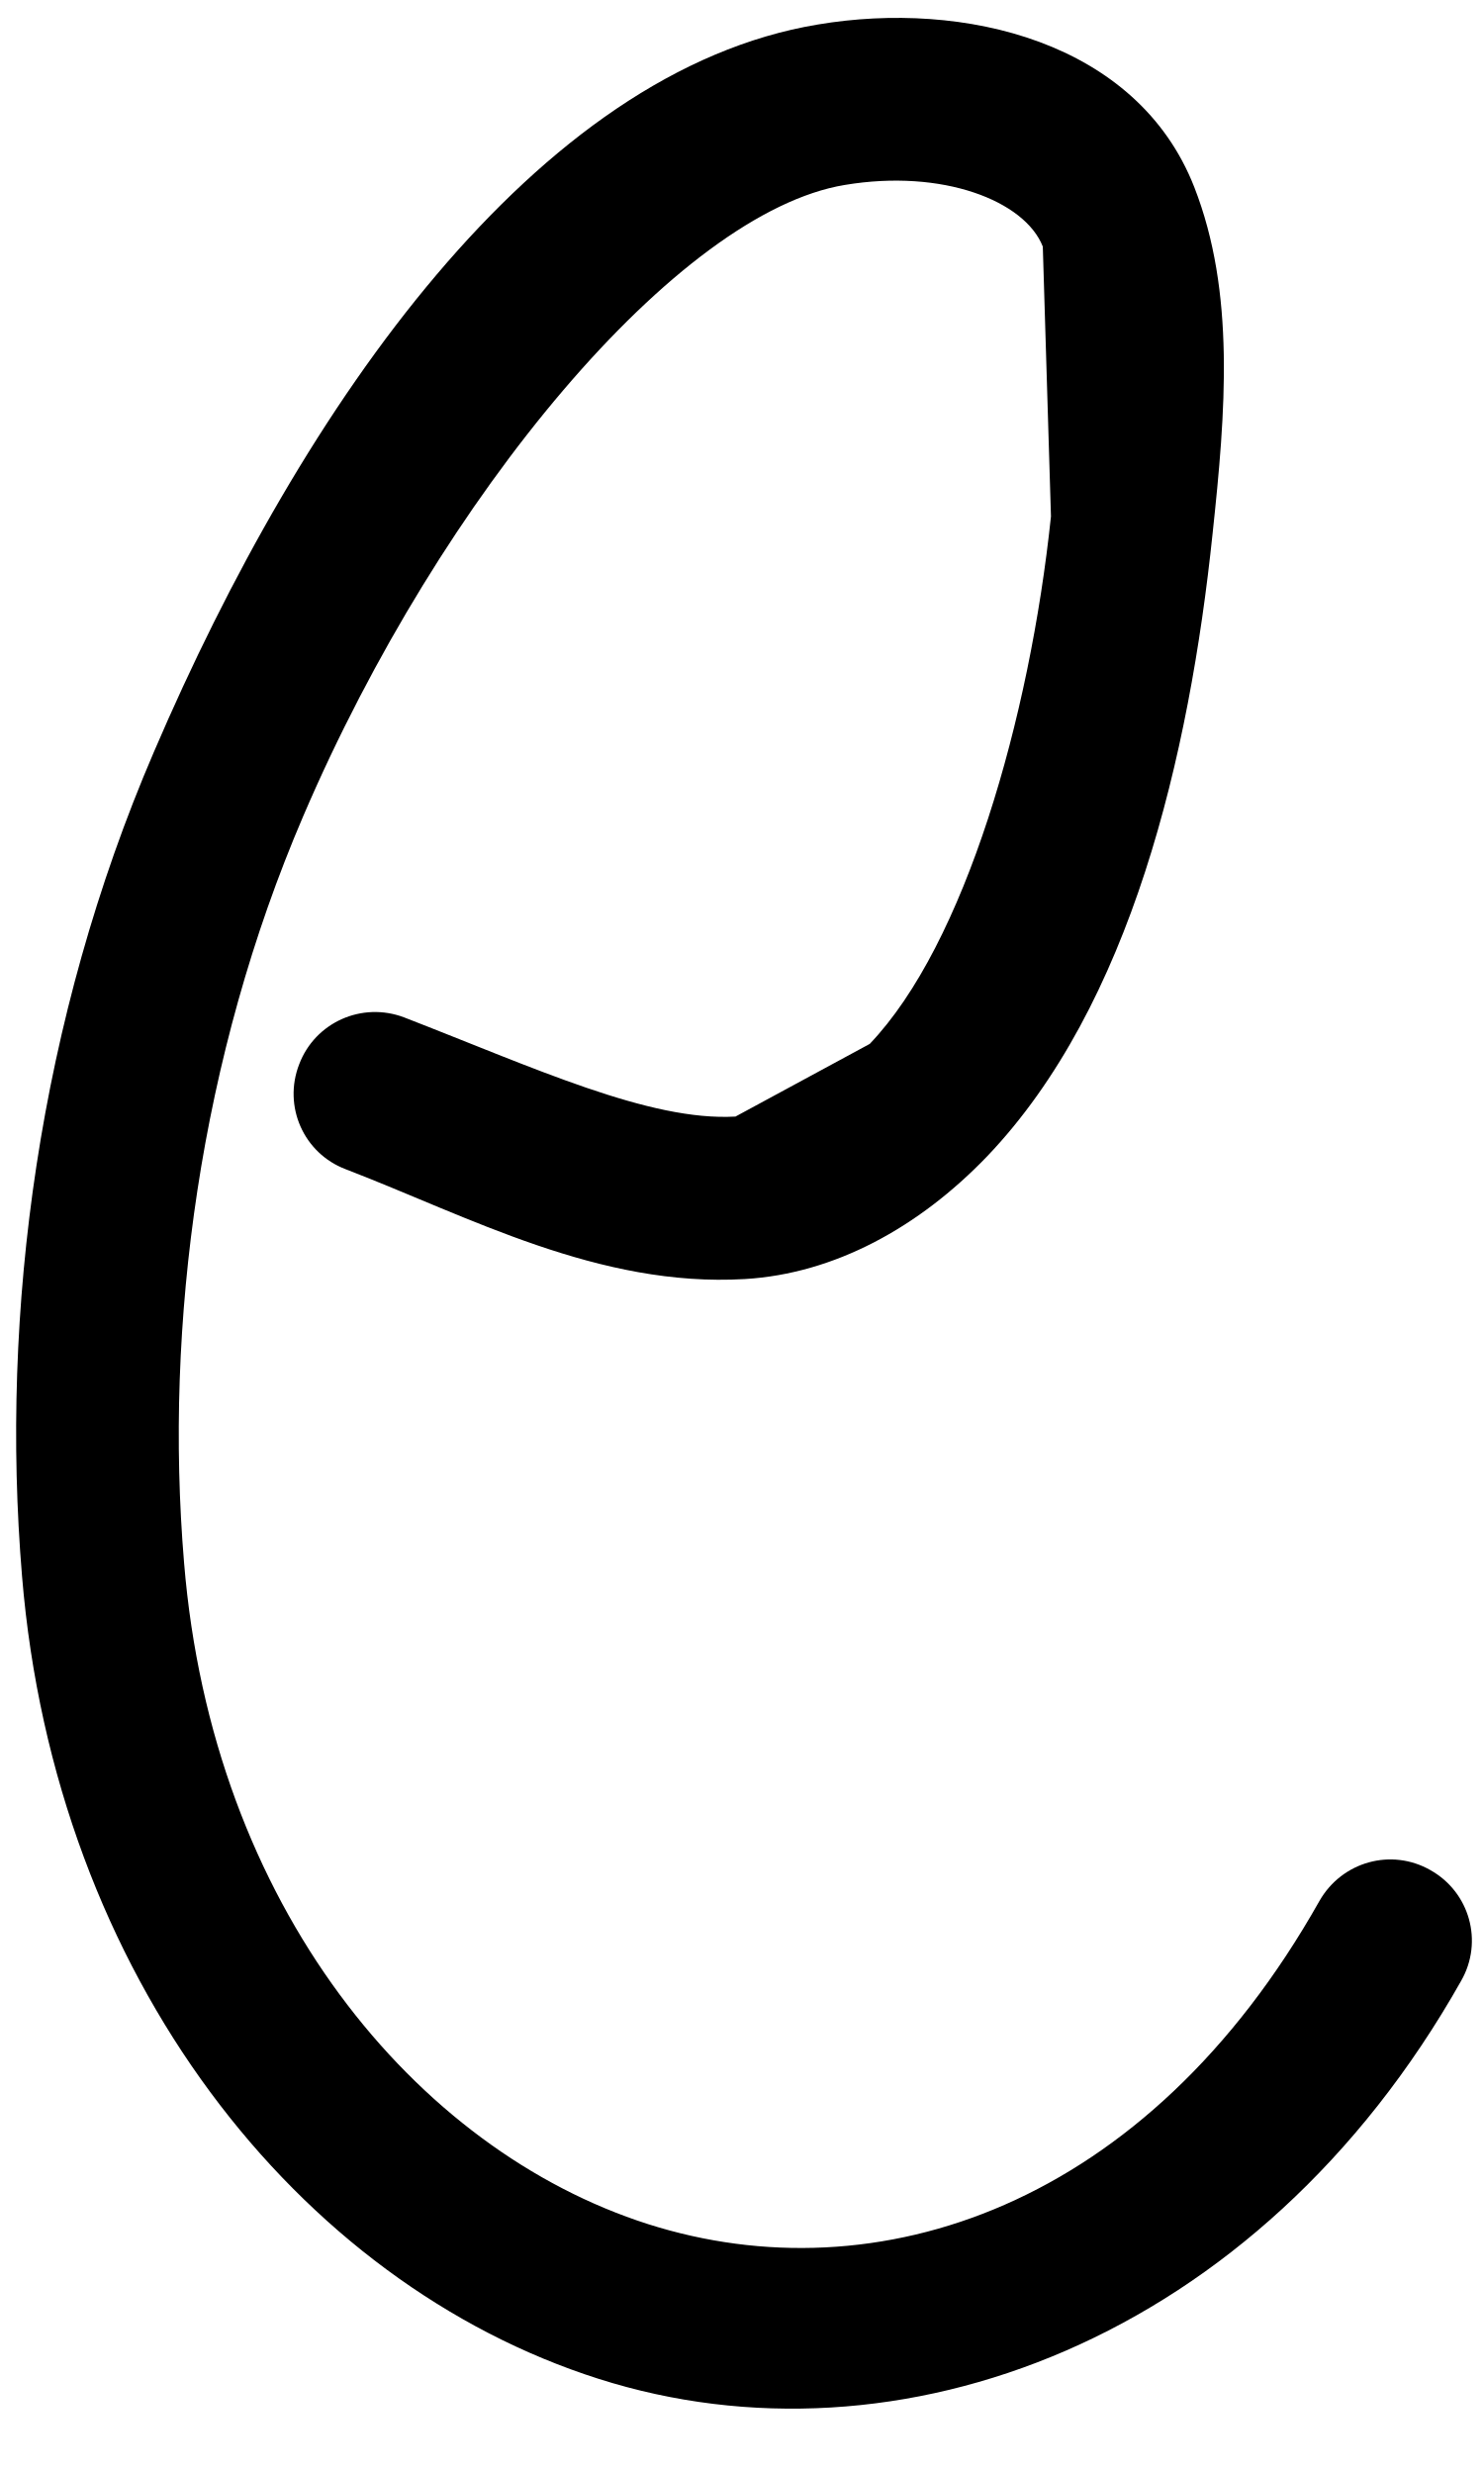
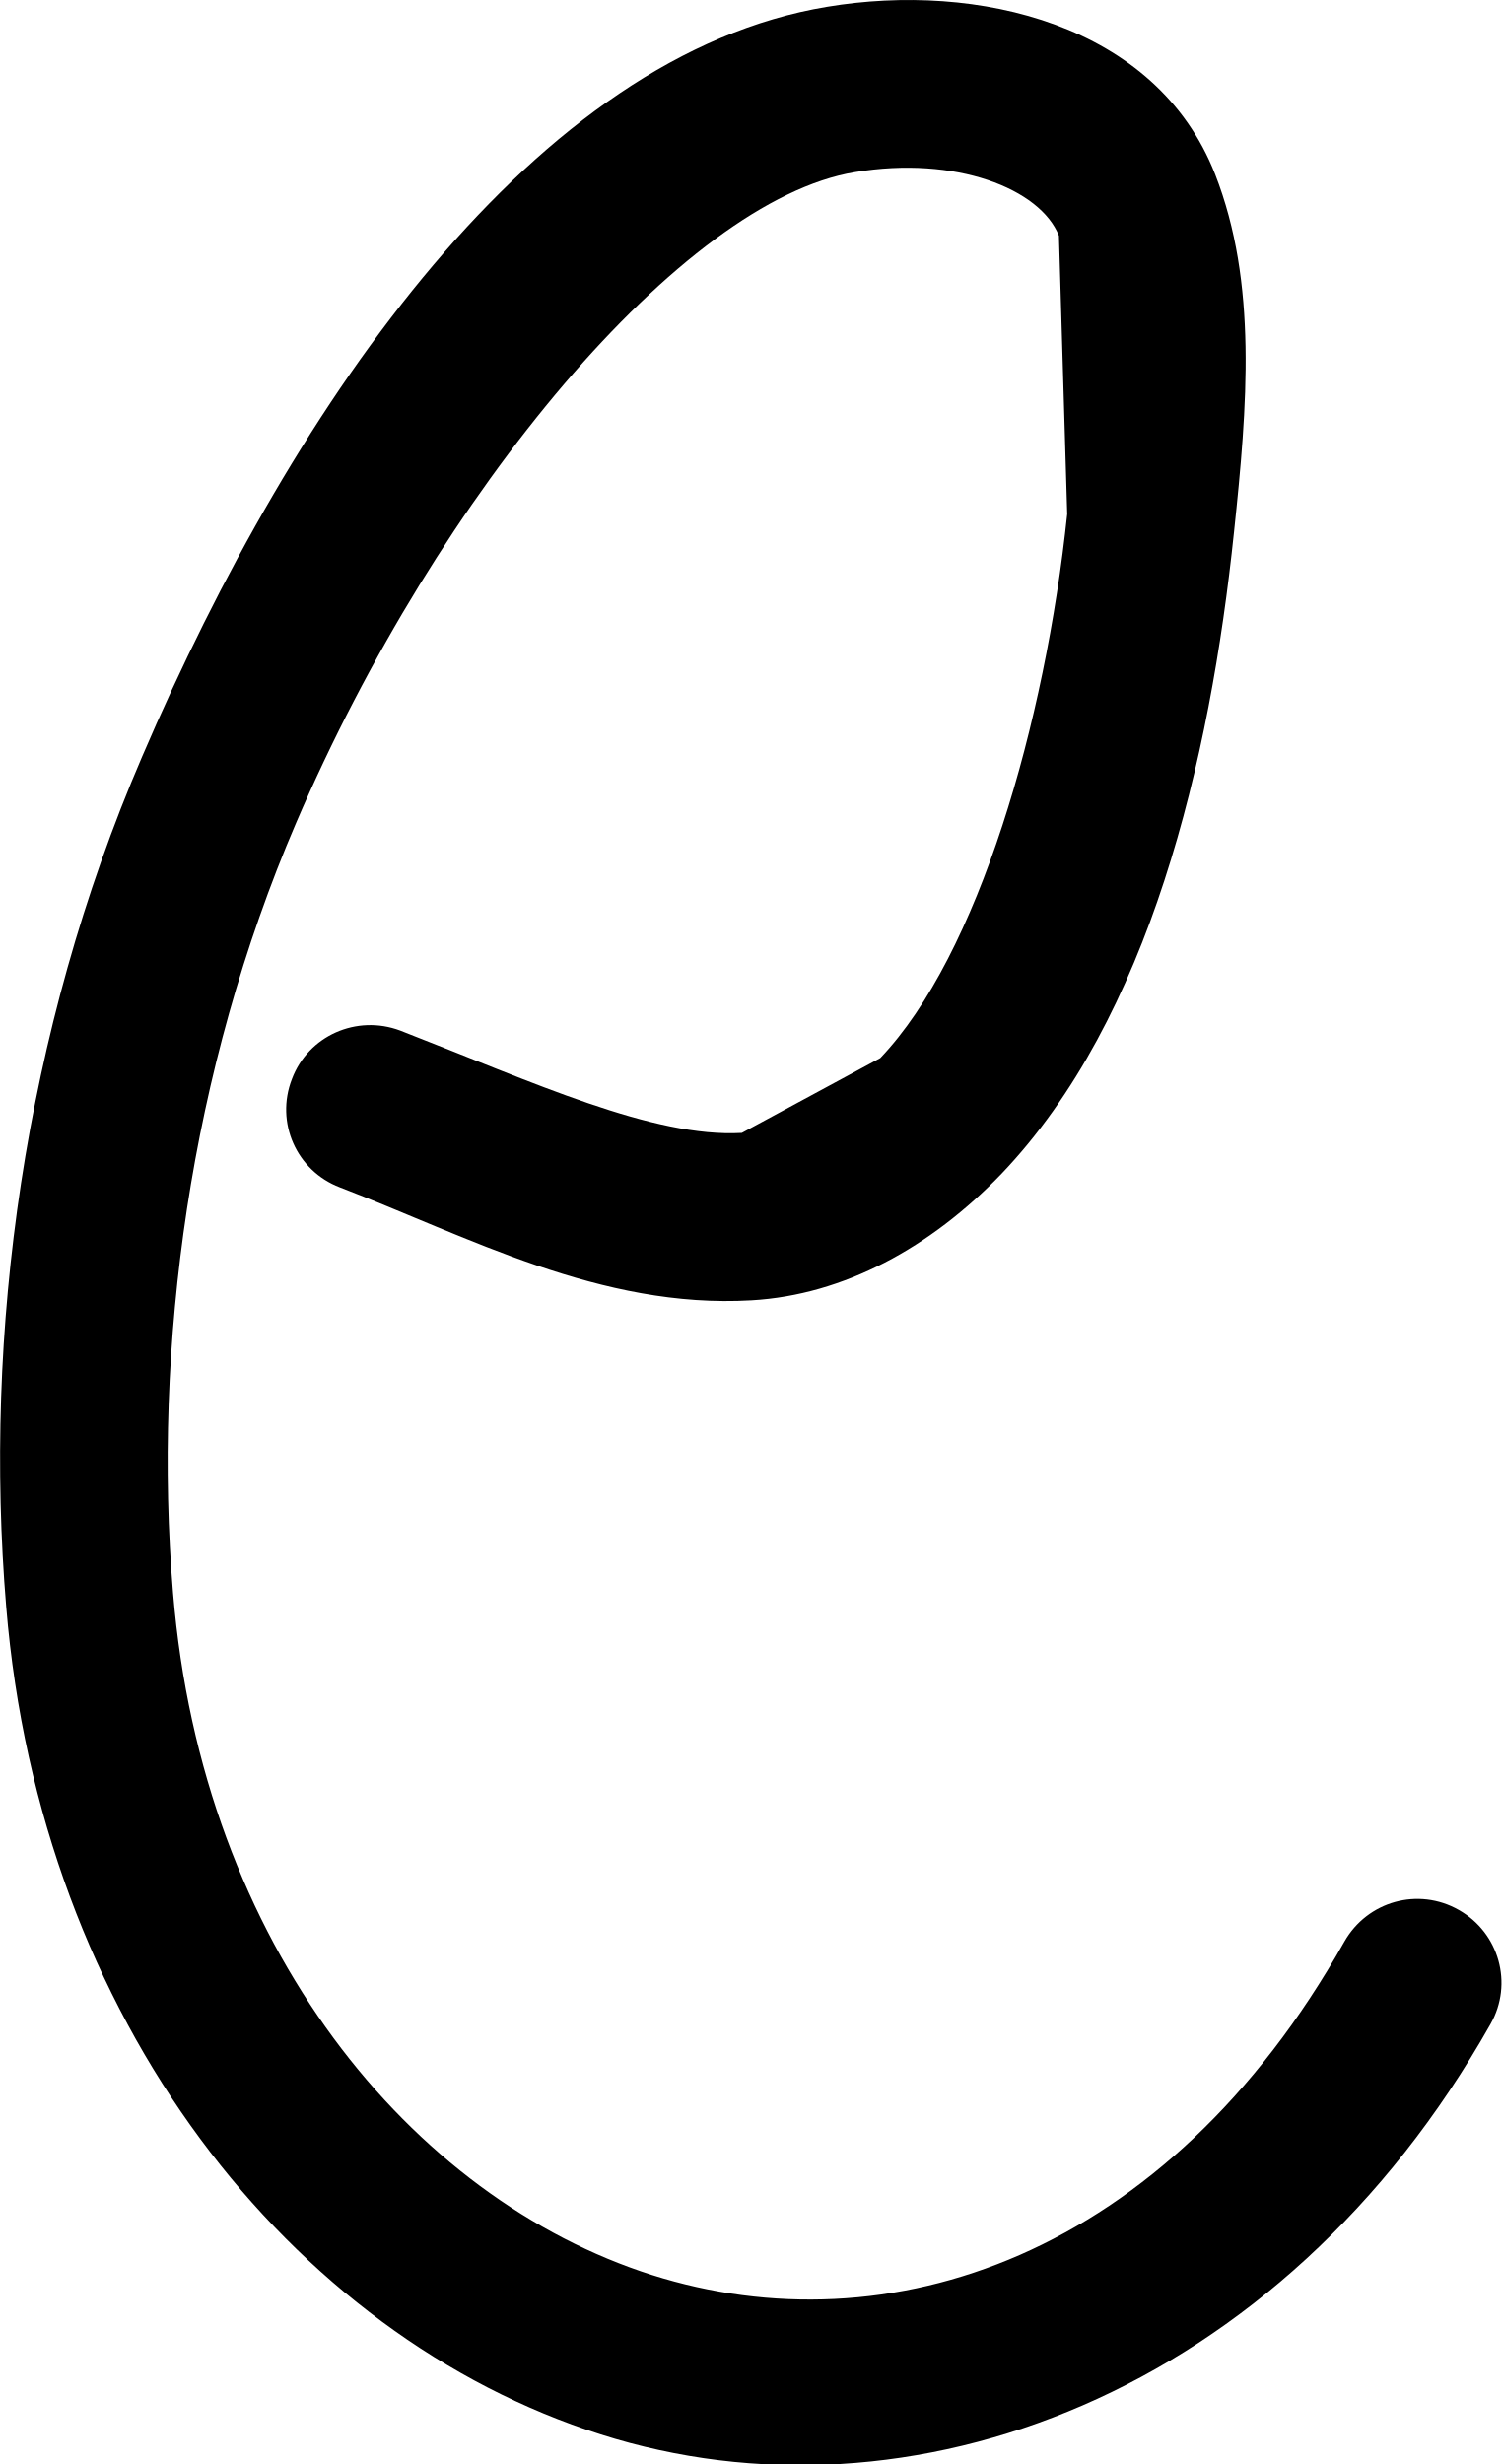
- <svg xmlns="http://www.w3.org/2000/svg" viewBox="0 0 3.635 6.060" width="3.635" height="6.060">
+ <svg xmlns="http://www.w3.org/2000/svg" viewBox="0 0 5.076 8.330" width="5.076" height="8.330">
  <g fill="black" stroke="none">
-     <path d="M 0.847 2.864 C 0.744 2.825 0.693 2.710 0.733 2.607 C 0.772 2.504 0.887 2.453 0.990 2.492 C 1.310 2.616 1.591 2.747 1.802 2.735 L 2.131 2.557 C 2.364 2.313 2.523 1.760 2.575 1.265 L 2.555 0.604 C 2.511 0.492 2.310 0.413 2.070 0.453 C 1.662 0.520 1.081 1.211 0.743 1.999 C 0.490 2.588 0.402 3.244 0.451 3.828 C 0.520 4.668 1.018 5.266 1.588 5.448 C 2.148 5.626 2.810 5.407 3.233 4.656 C 3.288 4.560 3.409 4.526 3.505 4.581 C 3.601 4.635 3.635 4.756 3.580 4.852 C 3.082 5.735 2.199 6.060 1.467 5.827 C 0.731 5.593 0.135 4.842 0.054 3.861 C 0.000 3.213 0.095 2.497 0.377 1.842 C 0.744 0.986 1.315 0.174 2.004 0.060 C 2.361 0.000 2.786 0.101 2.926 0.458 C 3.027 0.716 3.003 1.008 2.971 1.307 C 2.914 1.852 2.771 2.463 2.419 2.832 C 2.251 3.007 2.044 3.120 1.825 3.133 C 1.467 3.154 1.149 2.980 0.847 2.864 Z" />
+     <path d="M 1.149 4.014 C 1.002 3.958 0.930 3.794 0.987 3.648 C 1.042 3.501 1.206 3.429 1.353 3.484 C 1.808 3.661 2.208 3.847 2.508 3.830 L 2.976 3.577 C 3.308 3.229 3.534 2.442 3.608 1.738 L 3.580 0.797 C 3.517 0.638 3.231 0.525 2.890 0.582 C 2.309 0.678 1.482 1.661 1.001 2.782 C 0.641 3.621 0.516 4.554 0.585 5.385 C 0.684 6.581 1.392 7.432 2.204 7.691 C 3.001 7.944 3.943 7.633 4.545 6.564 C 4.623 6.427 4.795 6.379 4.932 6.457 C 5.068 6.534 5.117 6.706 5.039 6.843 C 4.330 8.099 3.073 8.562 2.031 8.230 C 0.984 7.897 0.136 6.829 0.021 5.432 C -0.056 4.510 0.079 3.491 0.480 2.559 C 1.002 1.341 1.815 0.185 2.796 0.023 C 3.304 -0.062 3.909 0.081 4.108 0.589 C 4.252 0.957 4.217 1.372 4.172 1.798 C 4.091 2.573 3.887 3.443 3.386 3.968 C 3.147 4.217 2.853 4.378 2.541 4.396 C 2.031 4.426 1.579 4.179 1.149 4.014 Z" />
  </g>
</svg>
